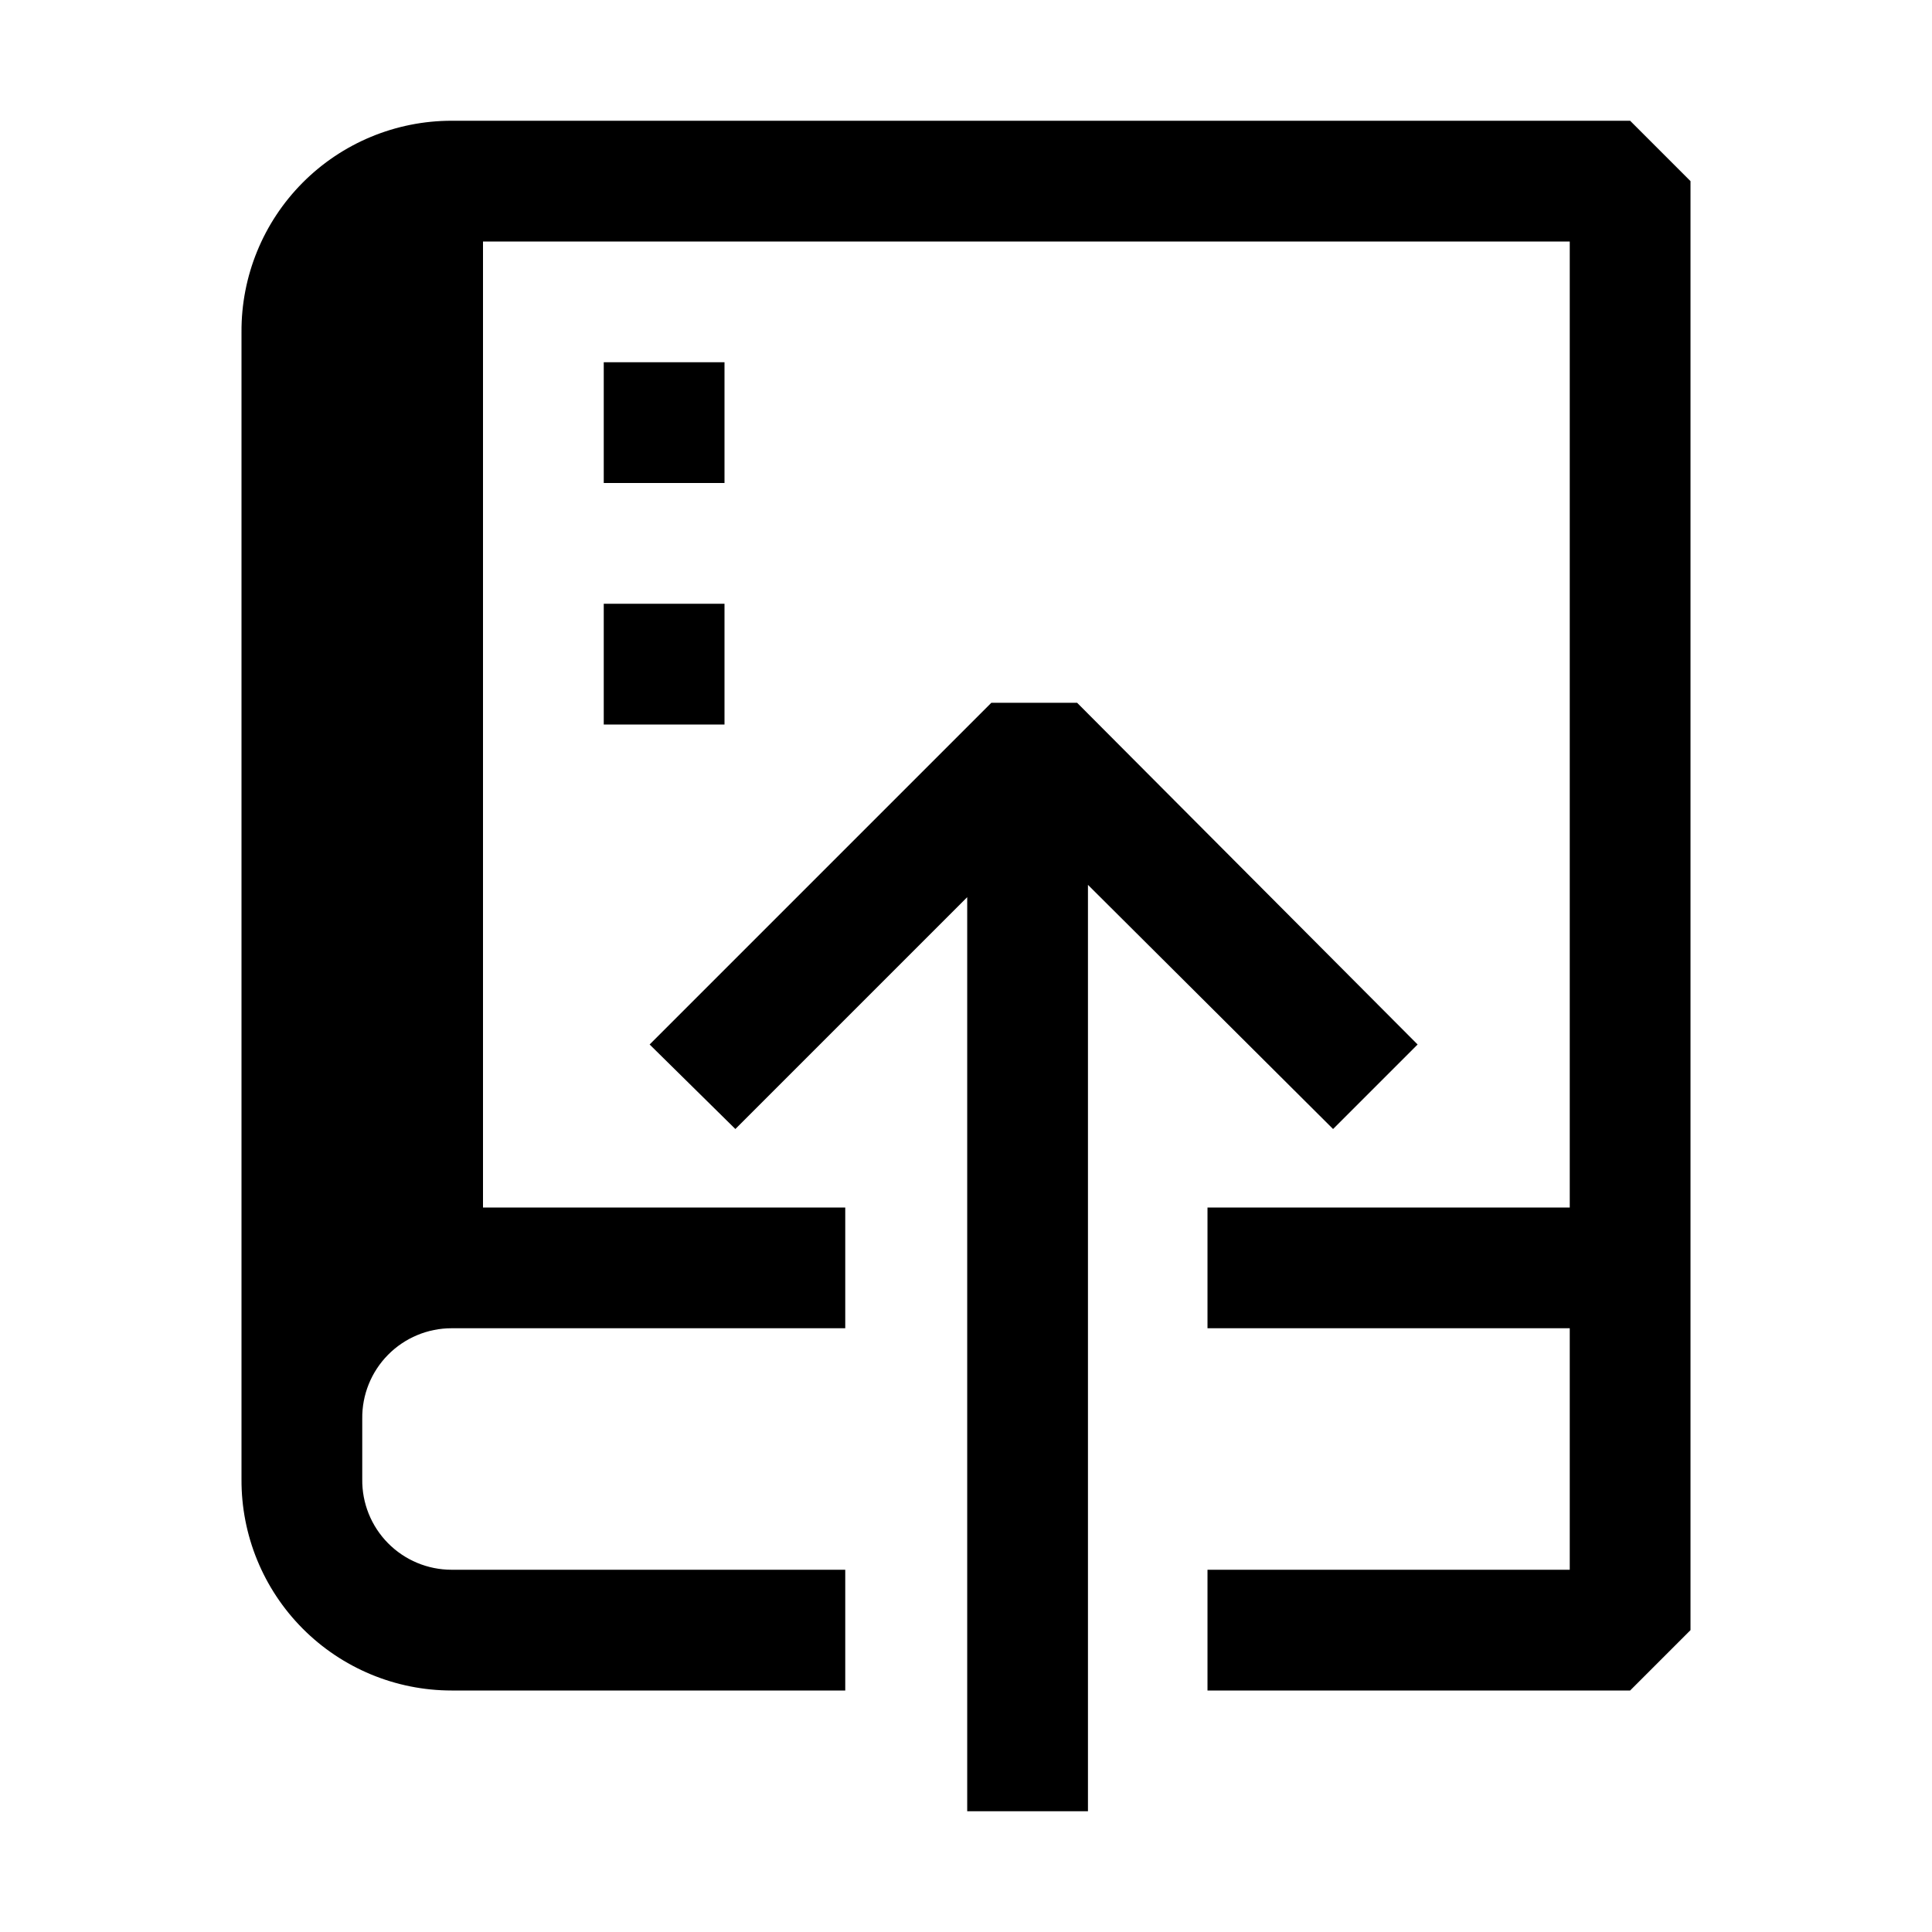
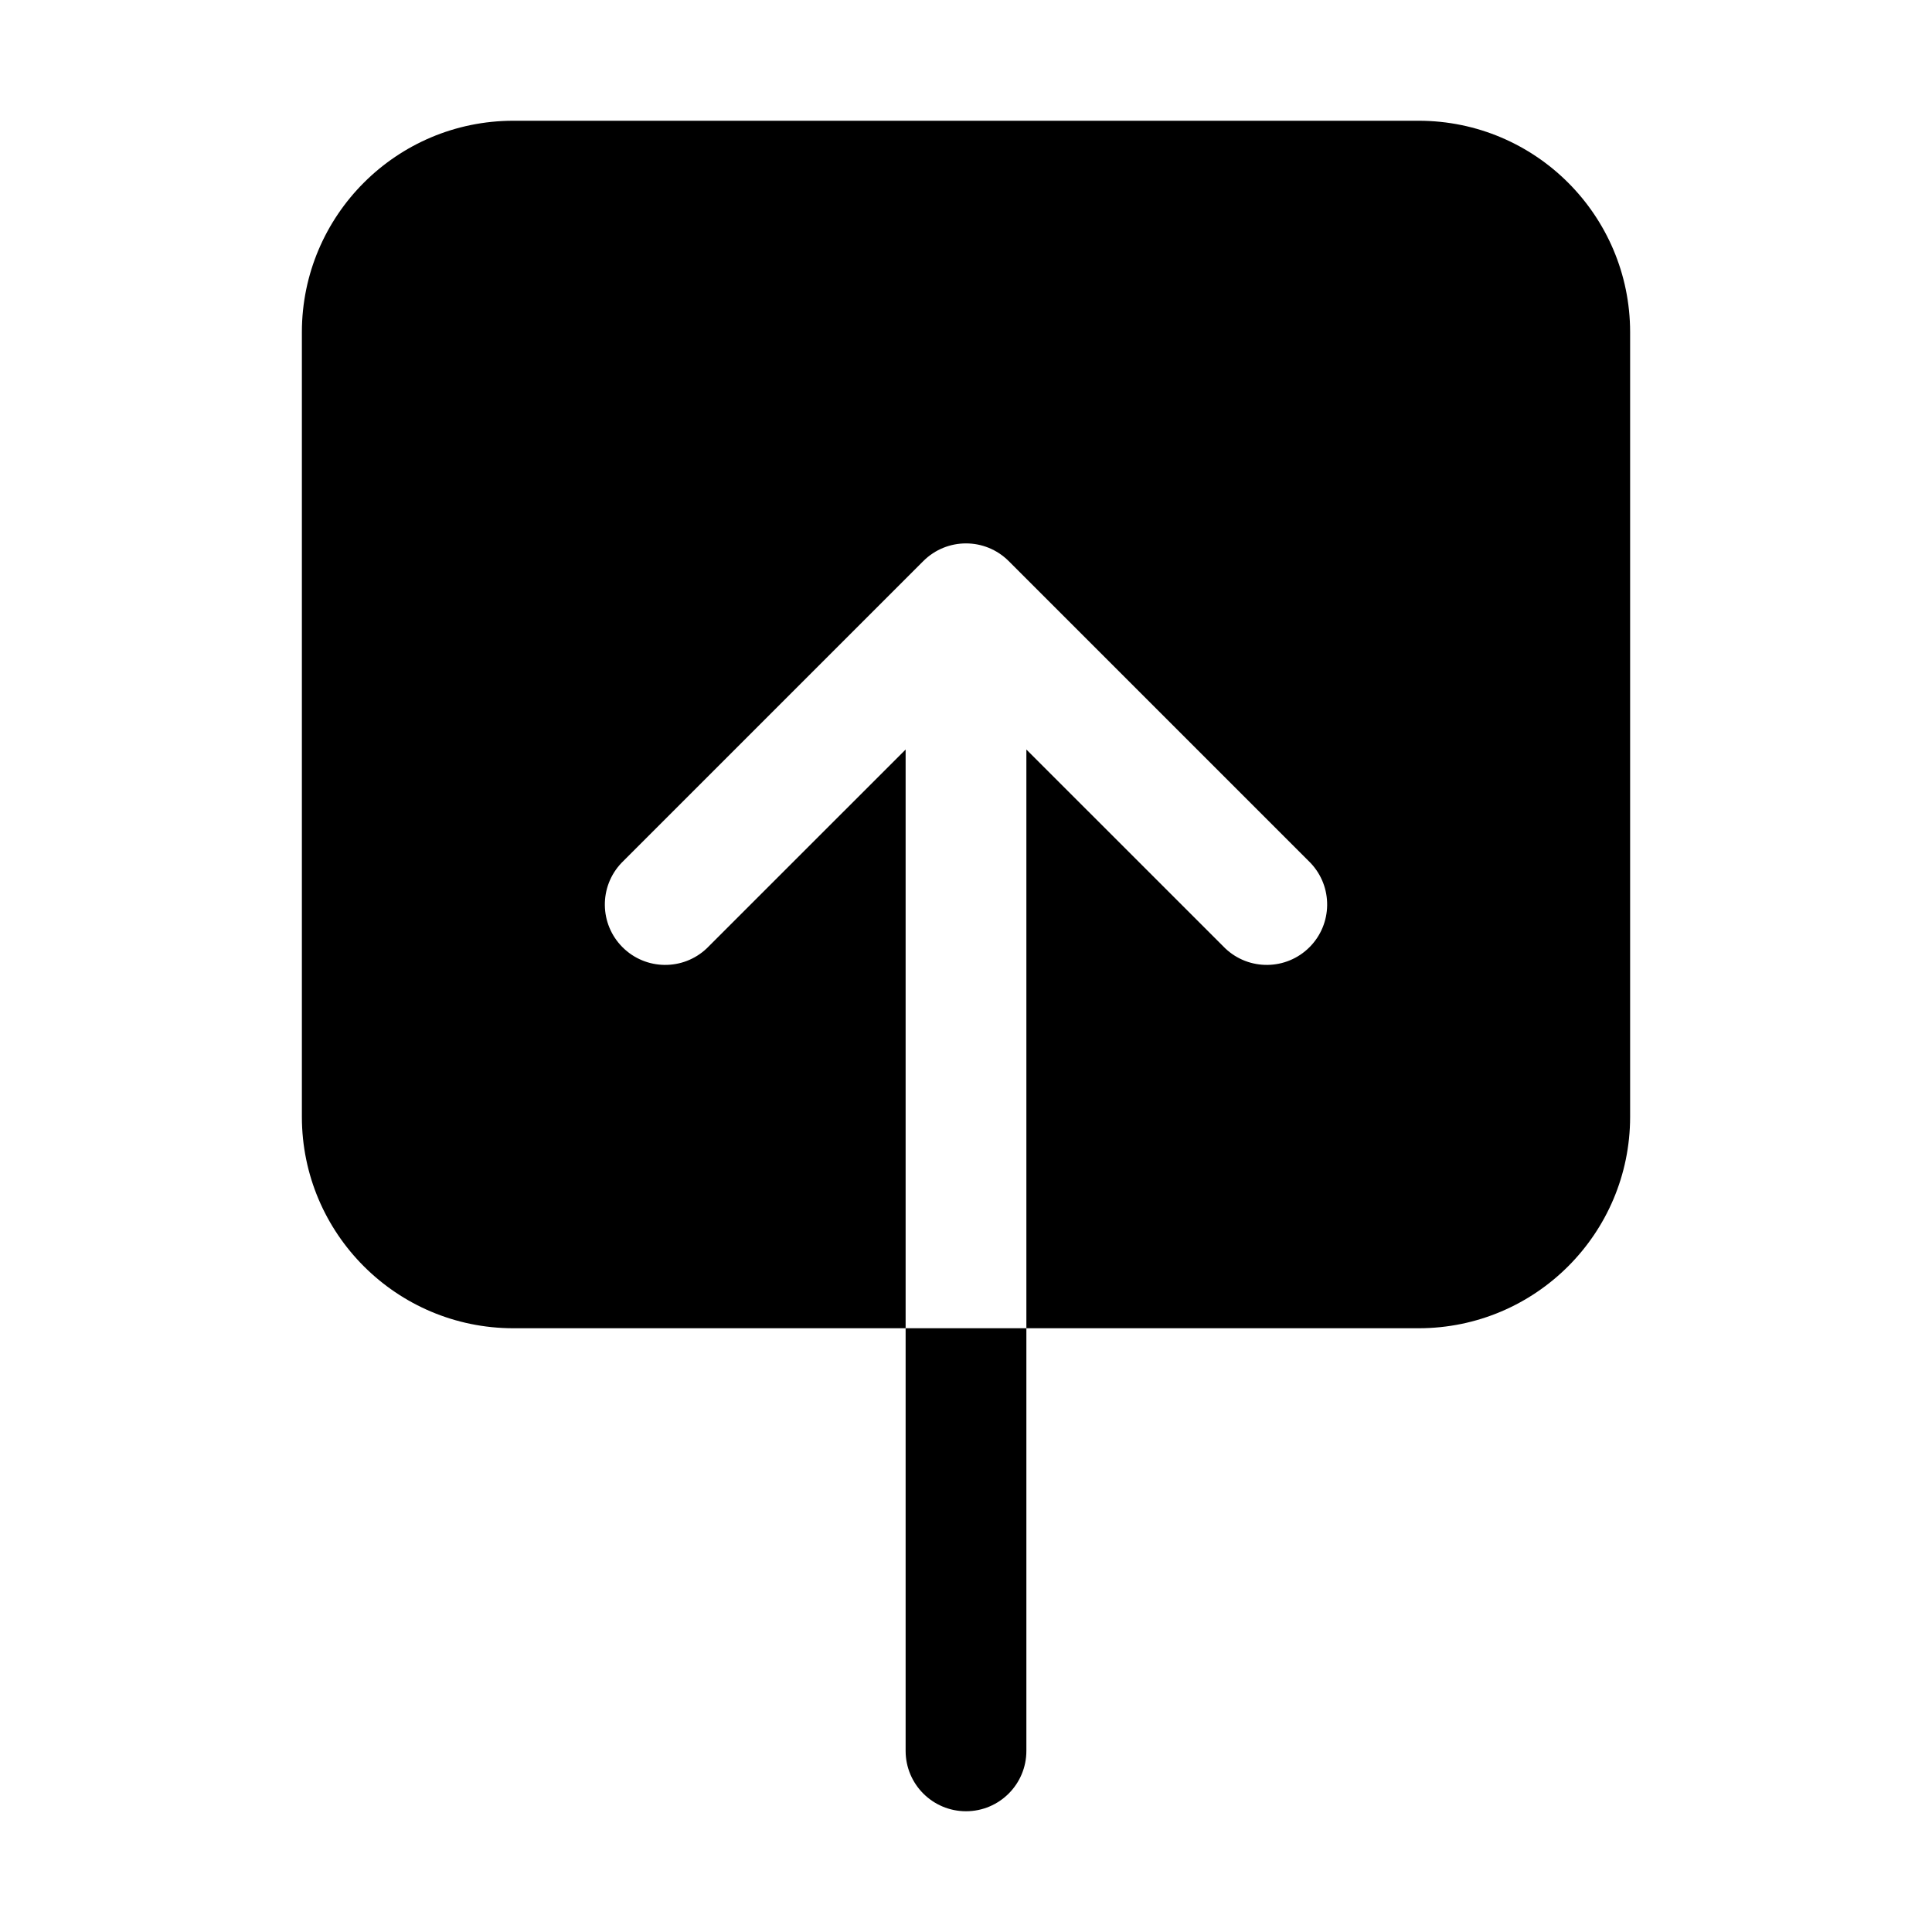
- <svg xmlns="http://www.w3.org/2000/svg" width="16" height="16" viewBox="0 0 16 16" fill="currentColor">
-   <path fill-rule="evenodd" clip-rule="evenodd" d="M13.5 1H3.74A1.74 1.74 0 0 0 2 2.75v9.5A1.74 1.74 0 0 0 3.74 14H7v-1H3.74a.74.74 0 0 1-.74-.75v-.5a.74.74 0 0 1 .74-.75H7v-1H4V2h9v8h-3v1h3v2h-3v1h3.5l.5-.5v-12l-.5-.5zM3 2.73a.75.75 0 0 0 0 .02v7.42-7.44zM6 3H5v1h1V3zm-.62 5.65l.71.7 1.92-1.92V15h1V7.328l2.03 2.022.7-.7-2.82-2.83h-.71L5.38 8.65zM5 5h1v1H5V5z" />
+ <svg xmlns="http://www.w3.org/2000/svg" width="16" height="16" viewBox="0 0 512 512">
+   <path fill="currentColor" d="M376 352H272V198.63l52.69 52.68a16 16 0 0 0 22.62-22.62l-80-80a16 16 0 0 0-22.62 0l-80 80a16 16 0 0 0 22.62 22.62L240 198.63V352H136a56.06 56.06 0 0 1-56-56V88a56.06 56.06 0 0 1 56-56h240a56.06 56.06 0 0 1 56 56v208a56.06 56.06 0 0 1-56 56M272 464a16 16 0 0 1-32 0V352h32Z" />
</svg>
